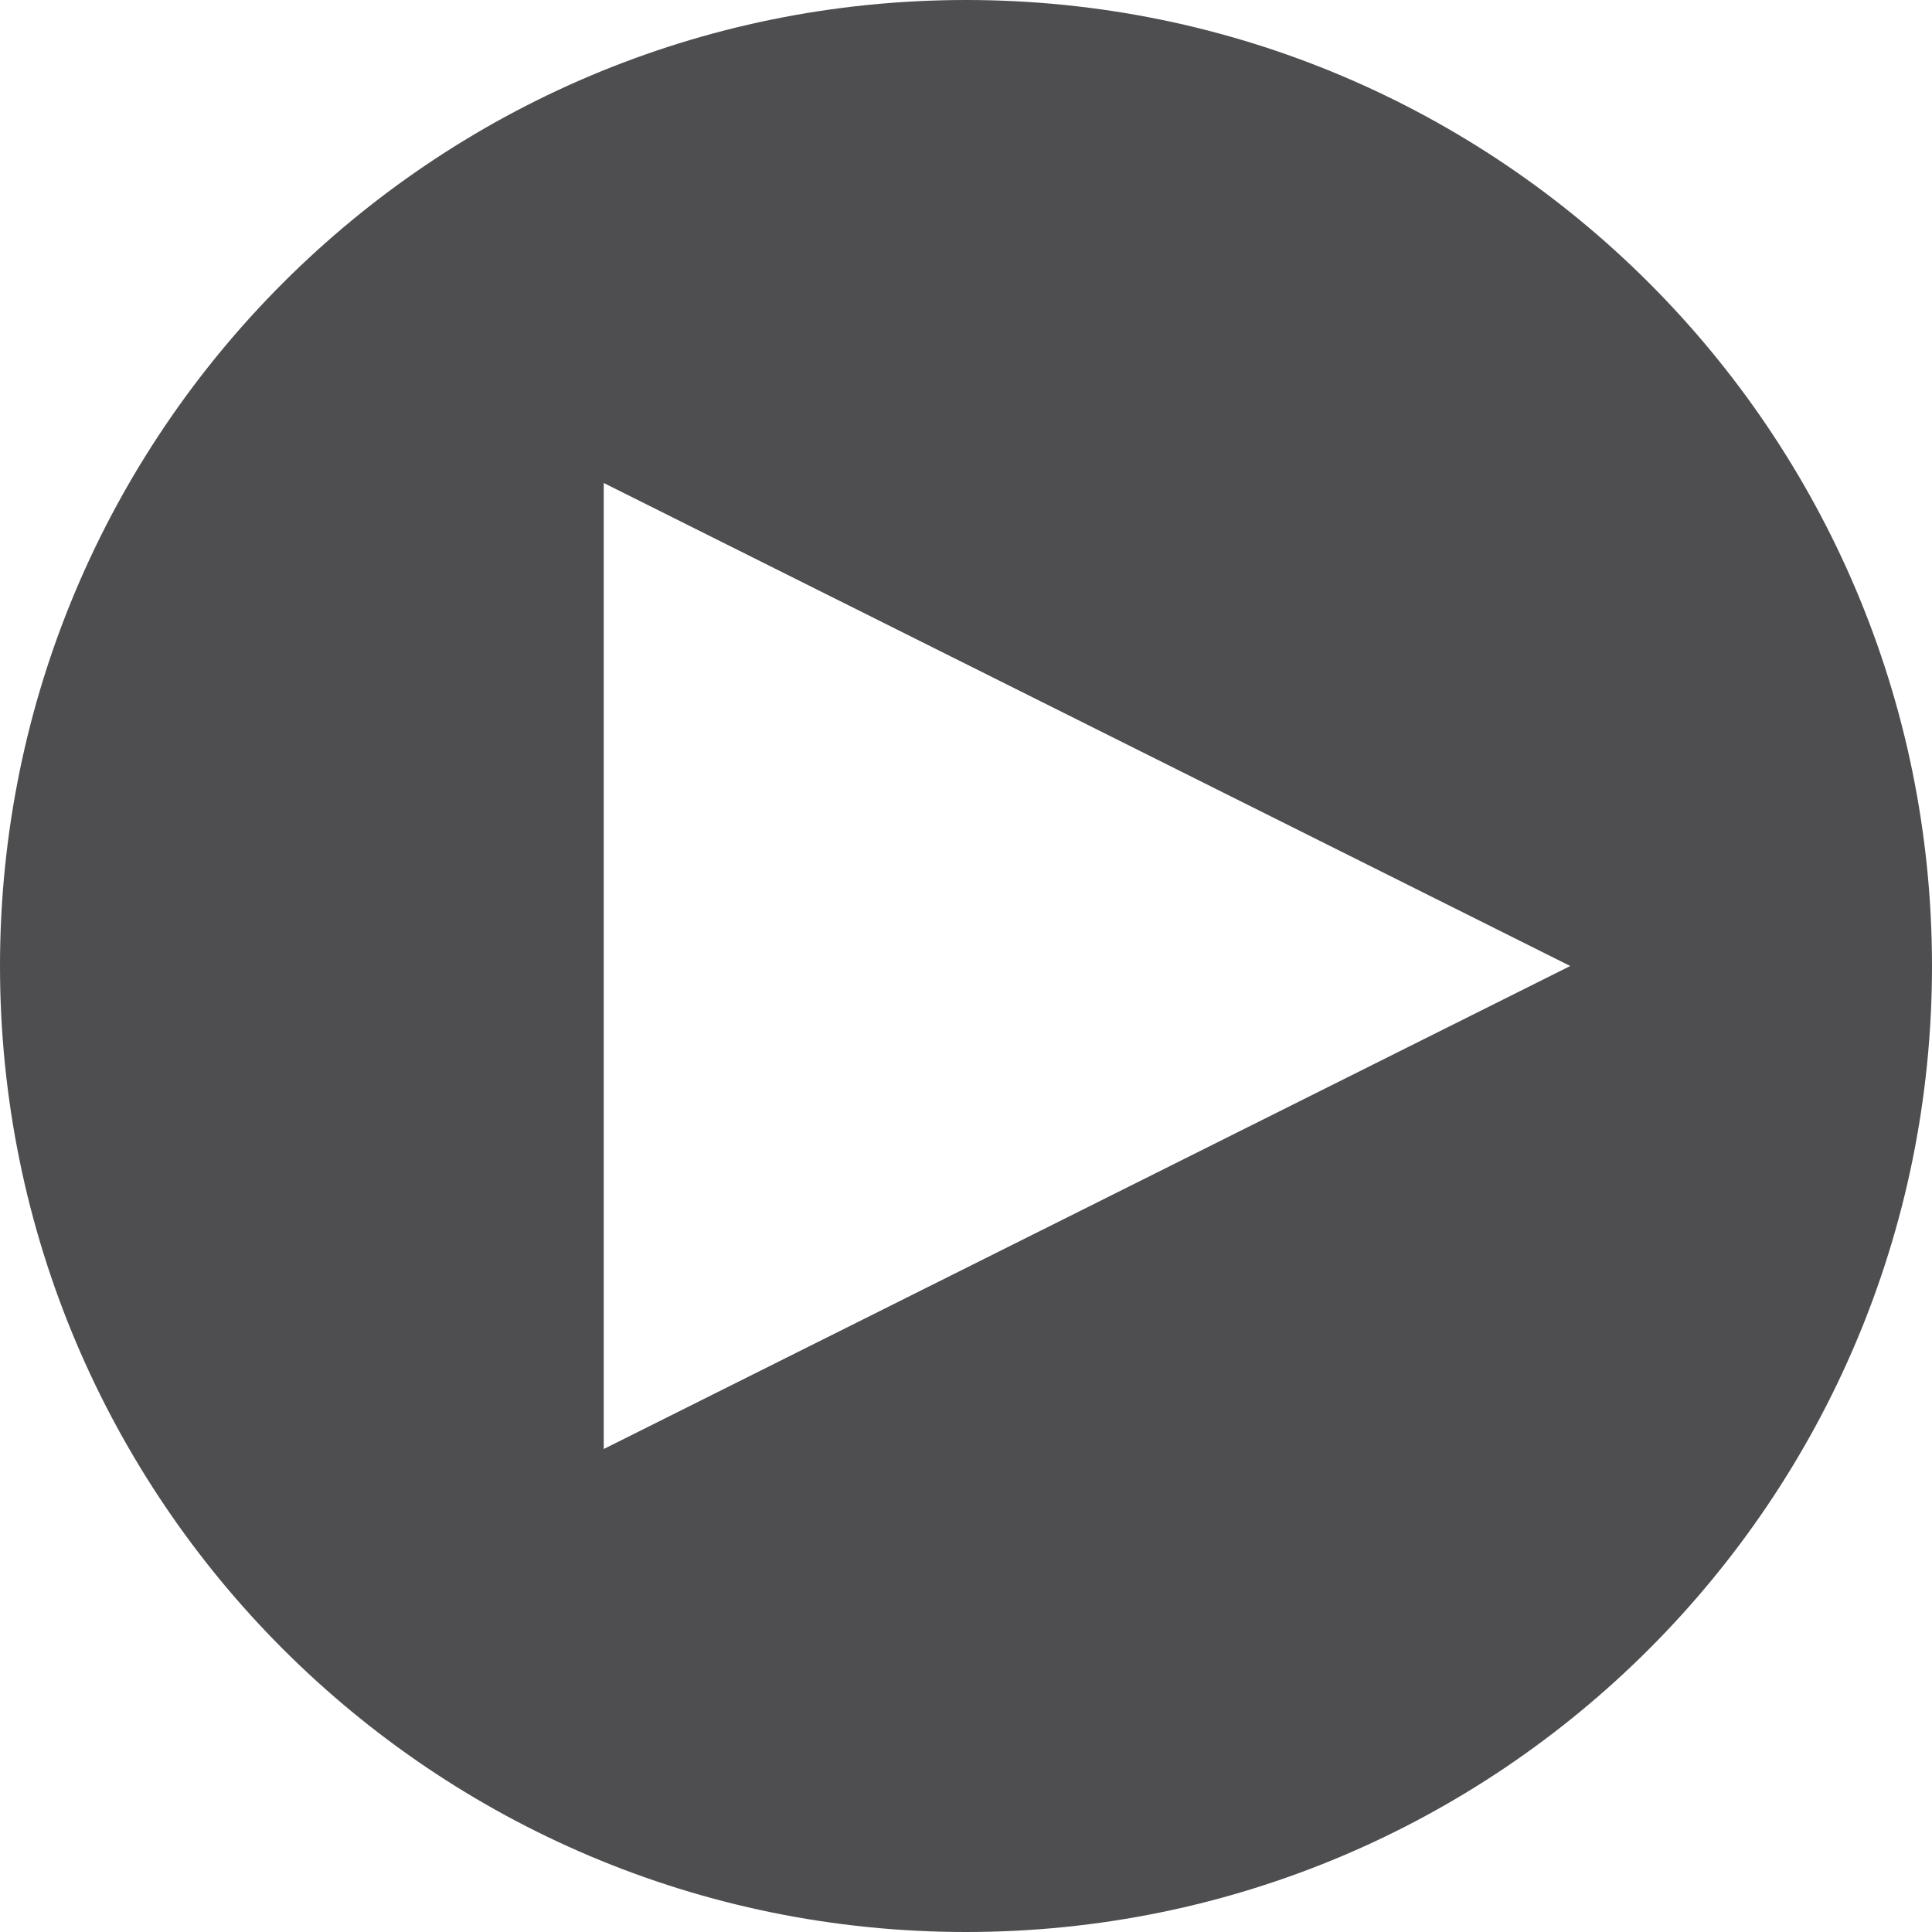
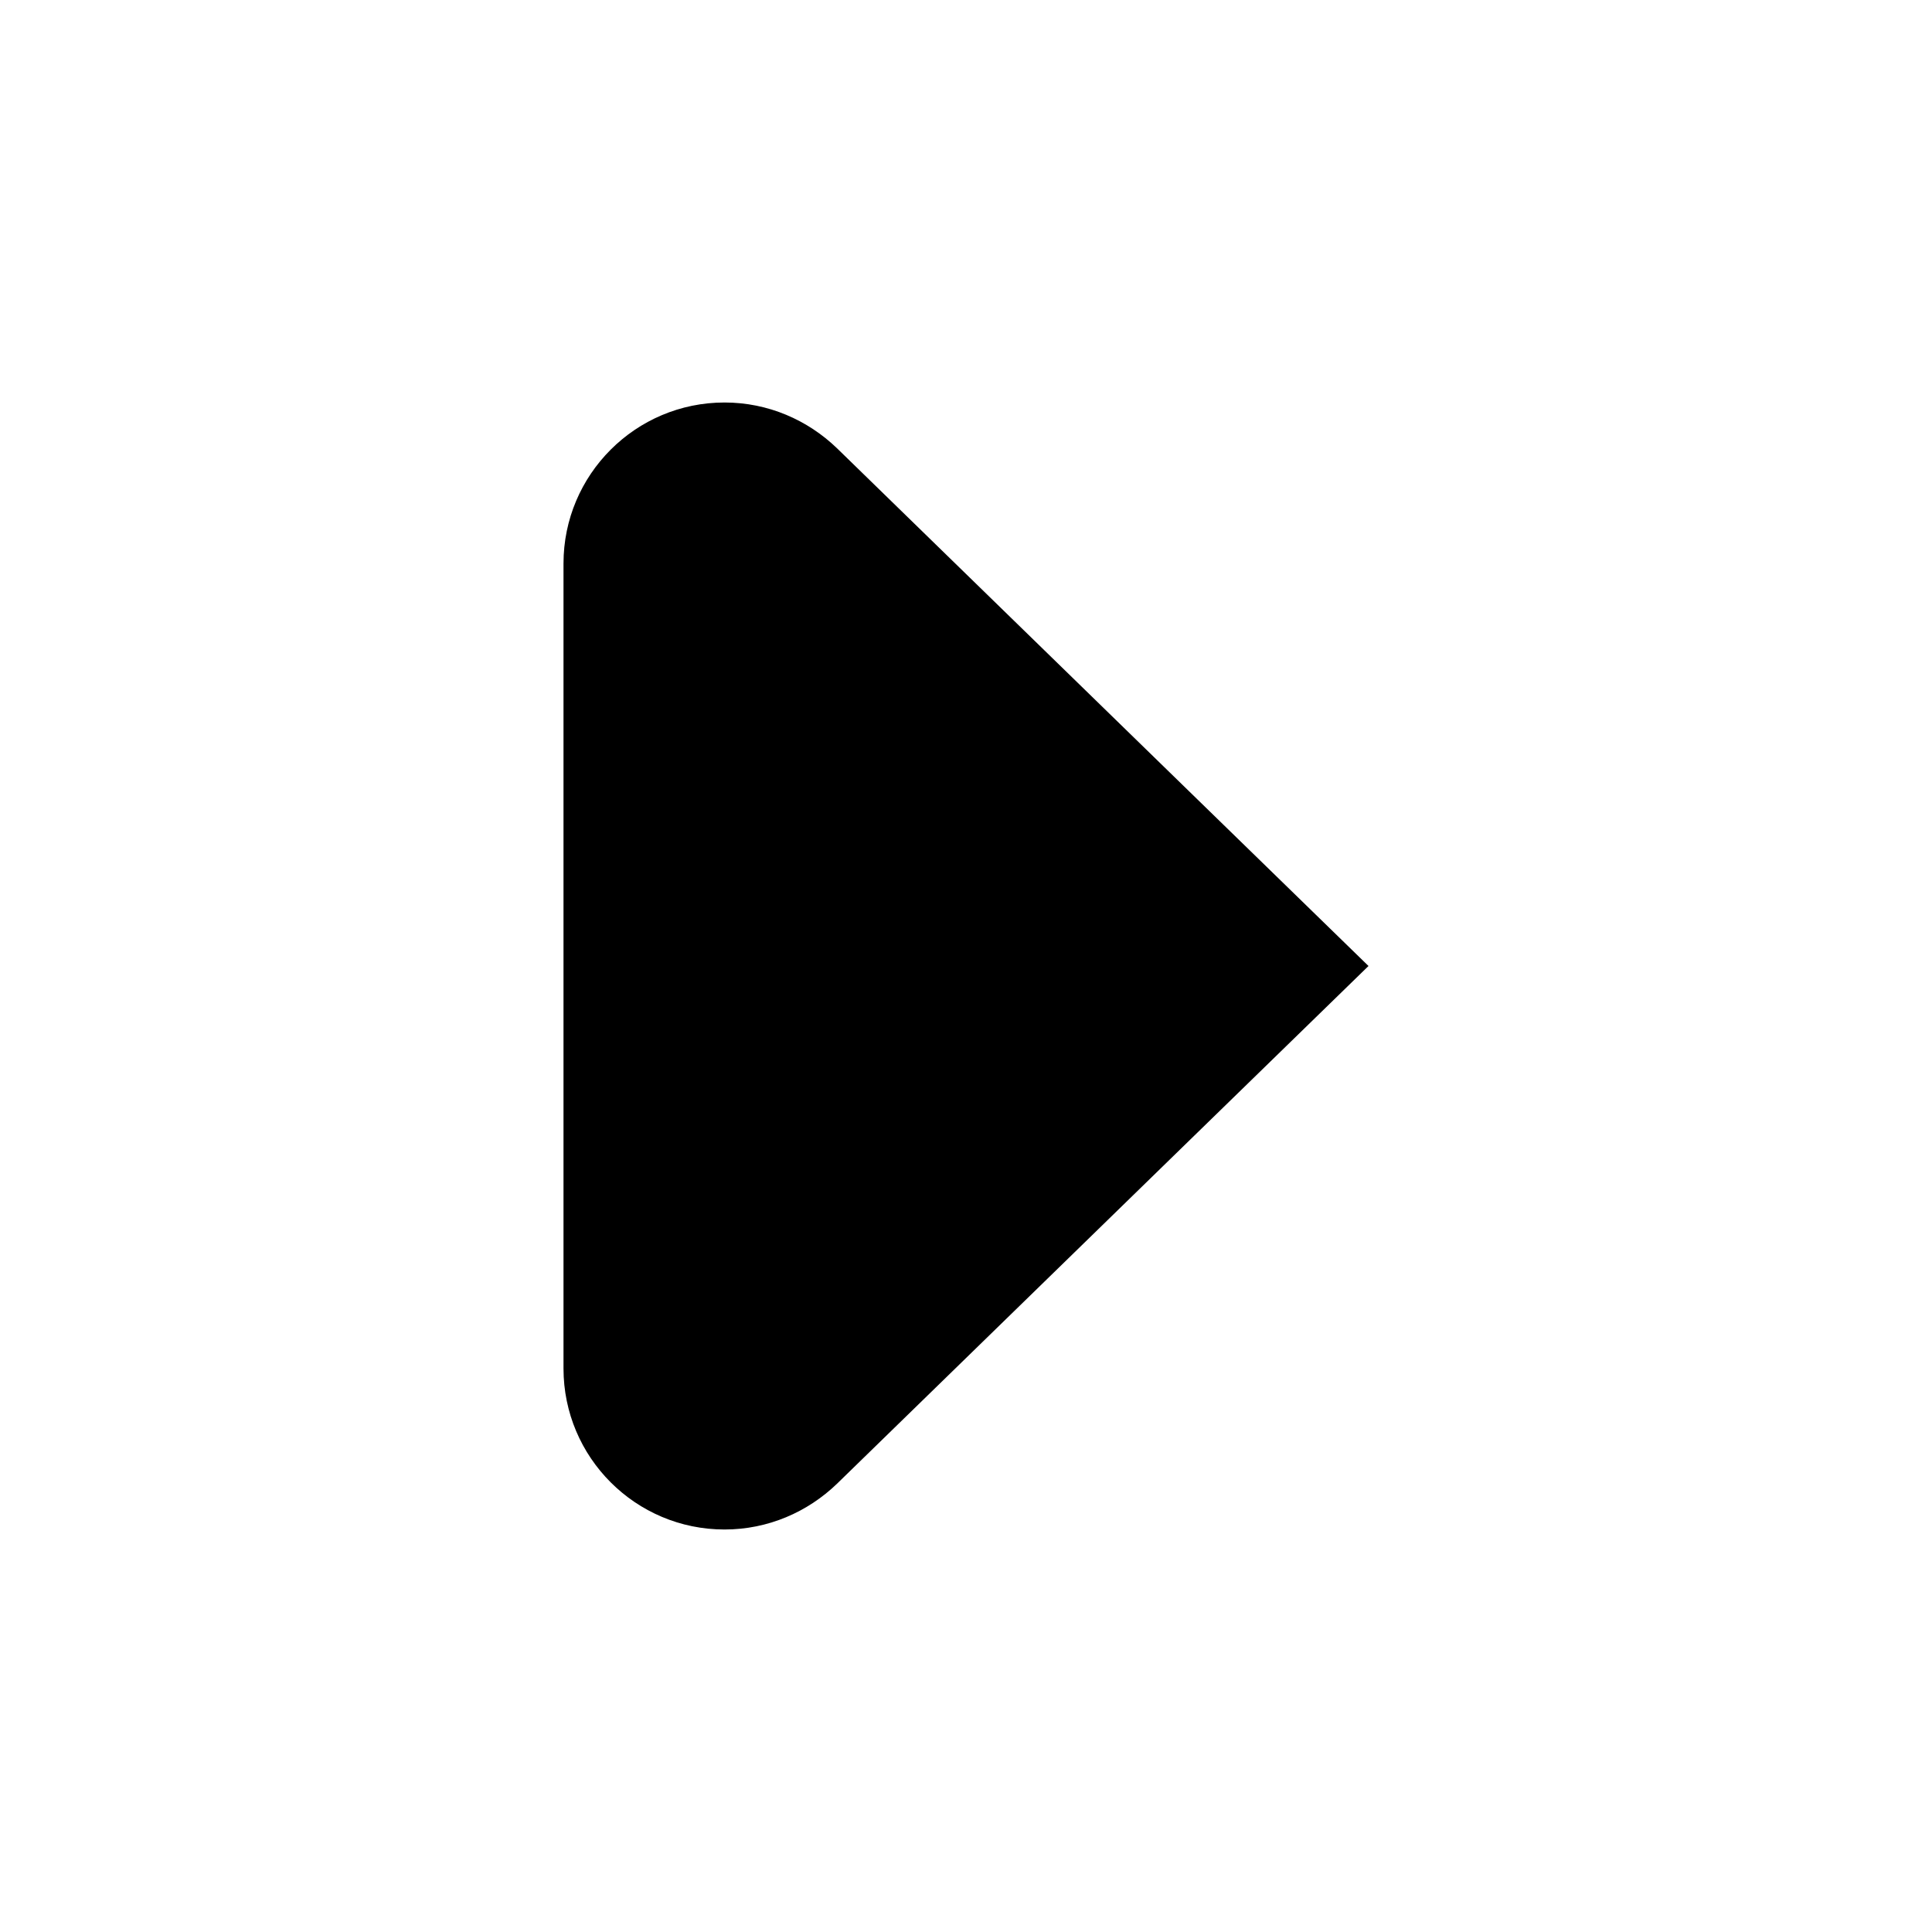
- <svg xmlns="http://www.w3.org/2000/svg" height="32px" style="enable-background:new 0 0 32 32;" version="1.1" viewBox="0 0 32 32" width="32px" xml:space="preserve">
-   <g id="Layer_1" />
-   <g id="play_x5F_alt">
-     <path d="M16,0C7.164,0,0,7.164,0,16s7.164,16,16,16s16-7.164,16-16S24.836,0,16,0z M10,24V8l16.008,8L10,24z   " style="fill:#4E4E50;" />
+ <svg xmlns="http://www.w3.org/2000/svg" baseProfile="tiny" height="24px" id="Layer_1" version="1.2" viewBox="0 0 24 24" width="24px" xml:space="preserve">
+   <g>
+     <path d="M10.396,18.433C13.037,15.859,17,12,17,12s-3.963-3.859-6.604-6.433C10.033,5.218,9.543,5,9,5C7.896,5,7,5.896,7,7v10   c0,1.104,0.896,2,2,2C9.543,19,10.033,18.782,10.396,18.433z" />
  </g>
</svg>
